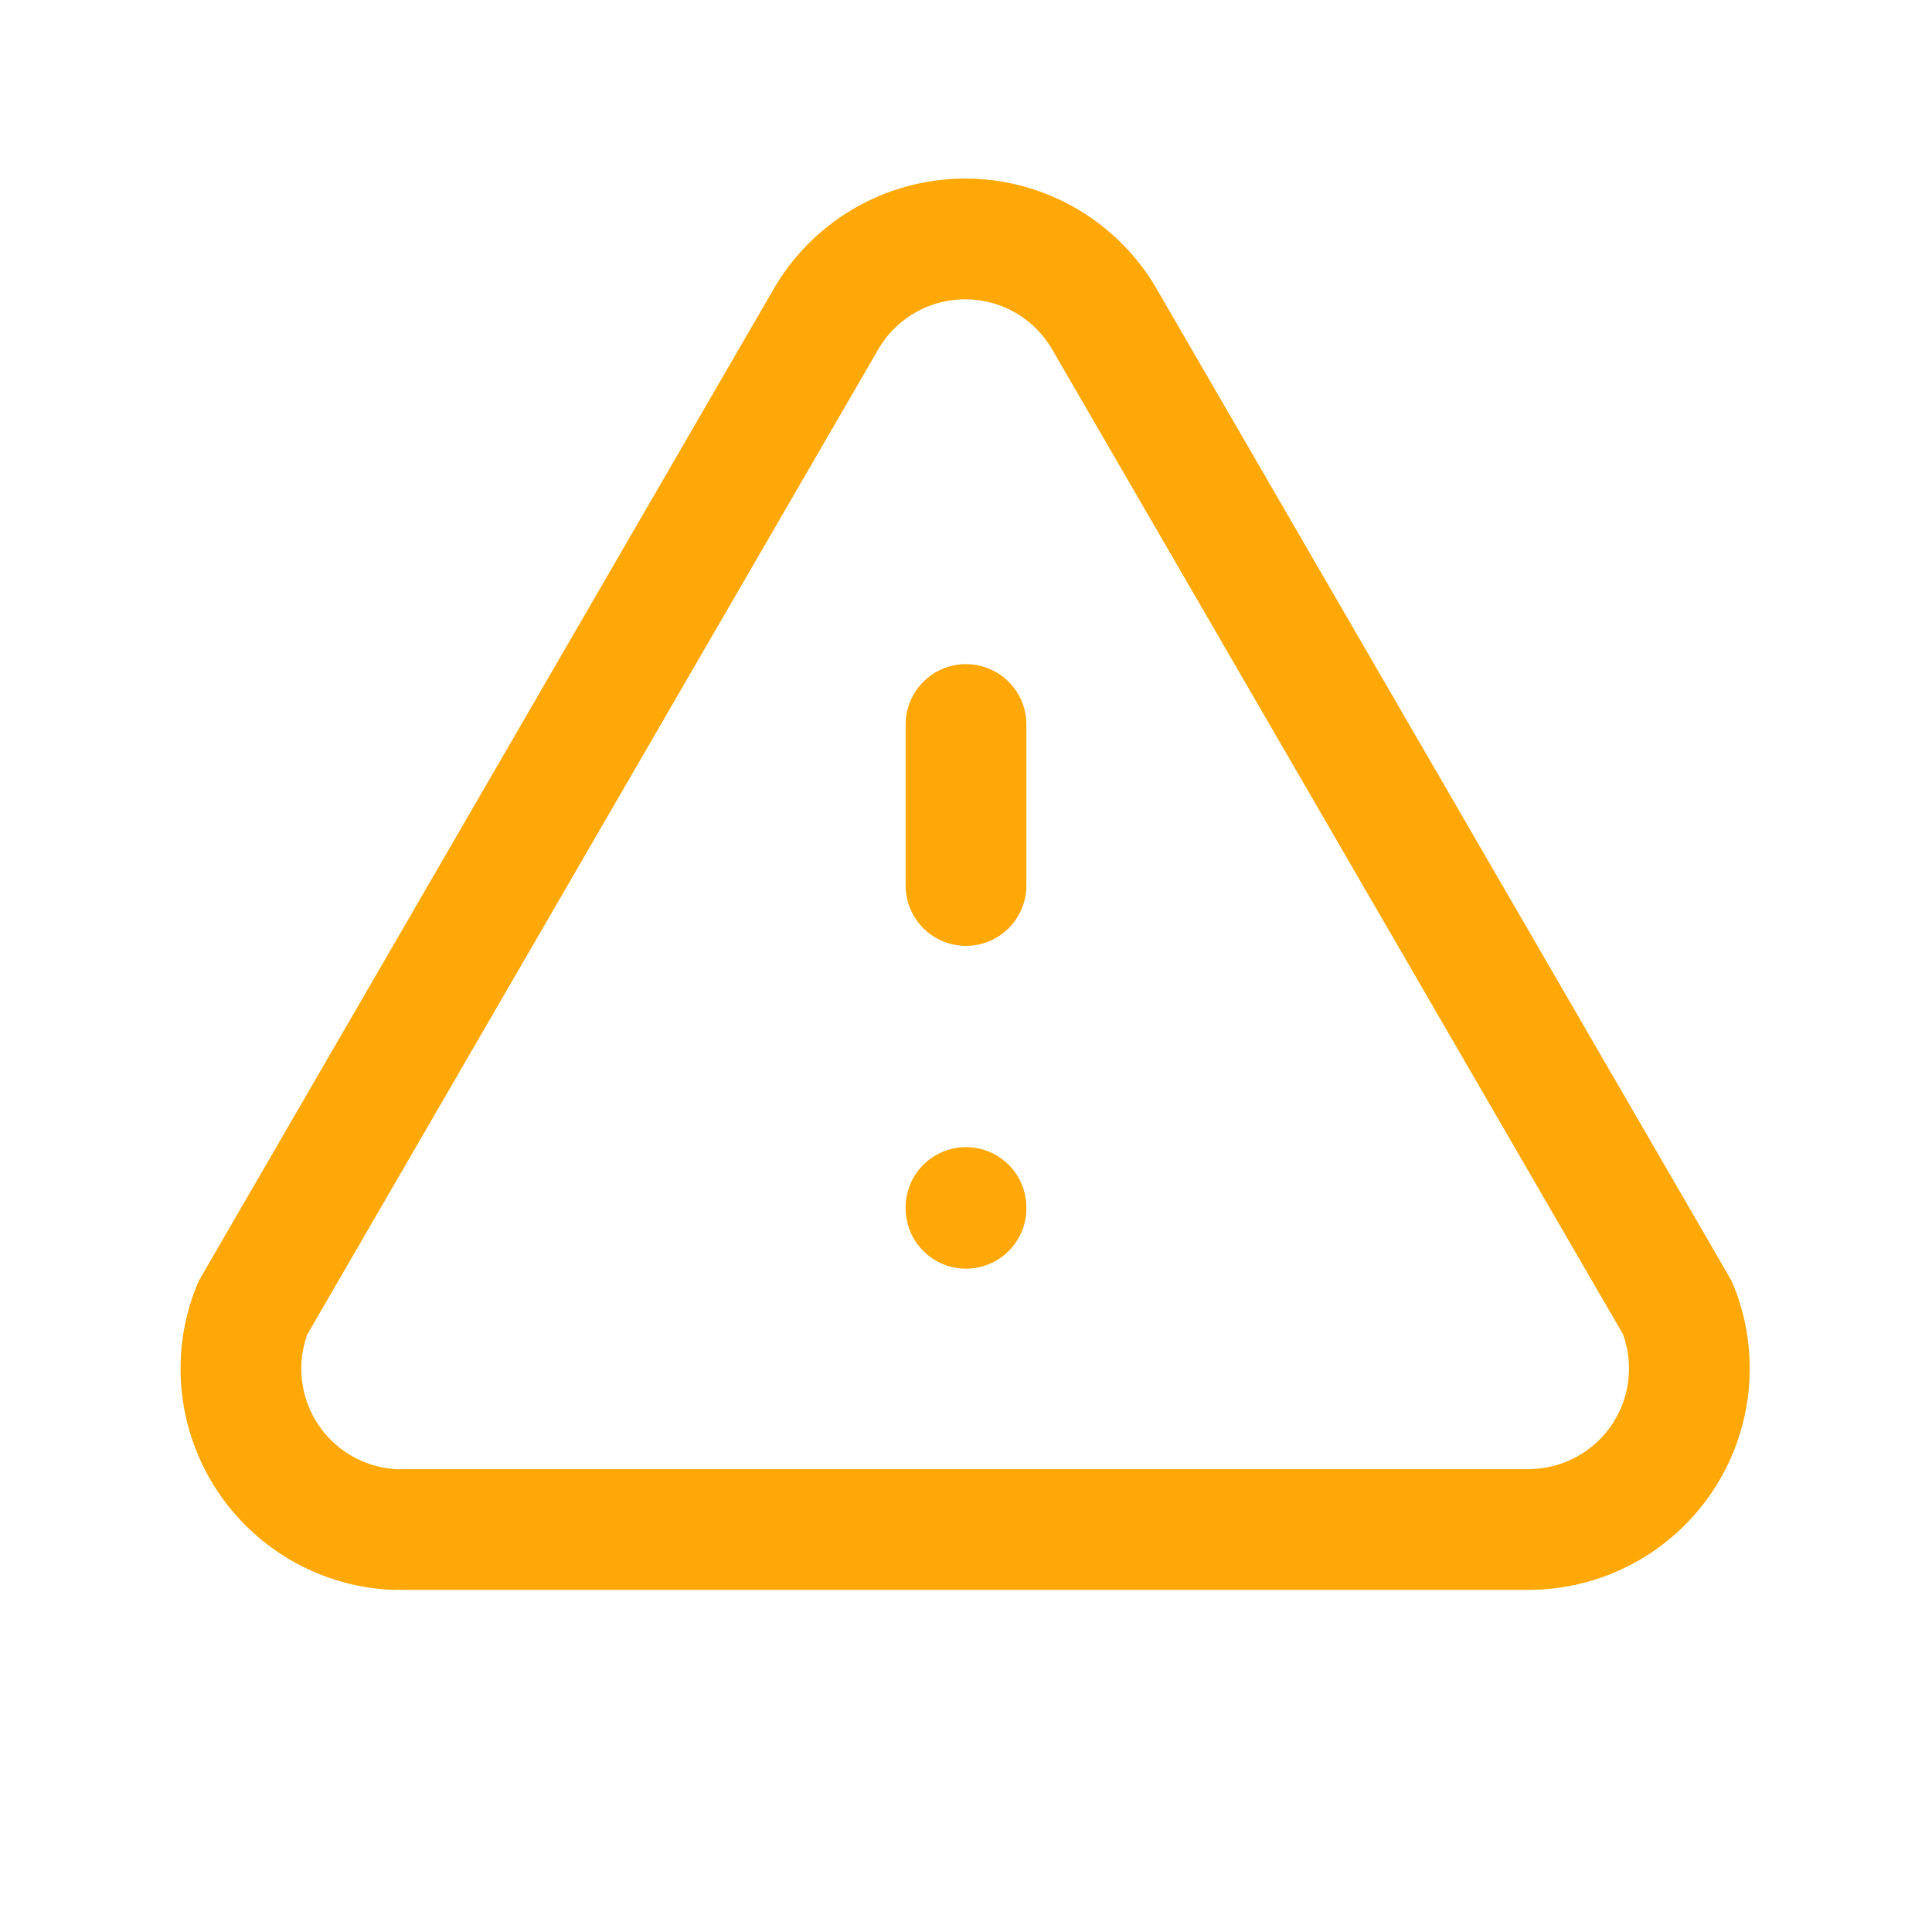
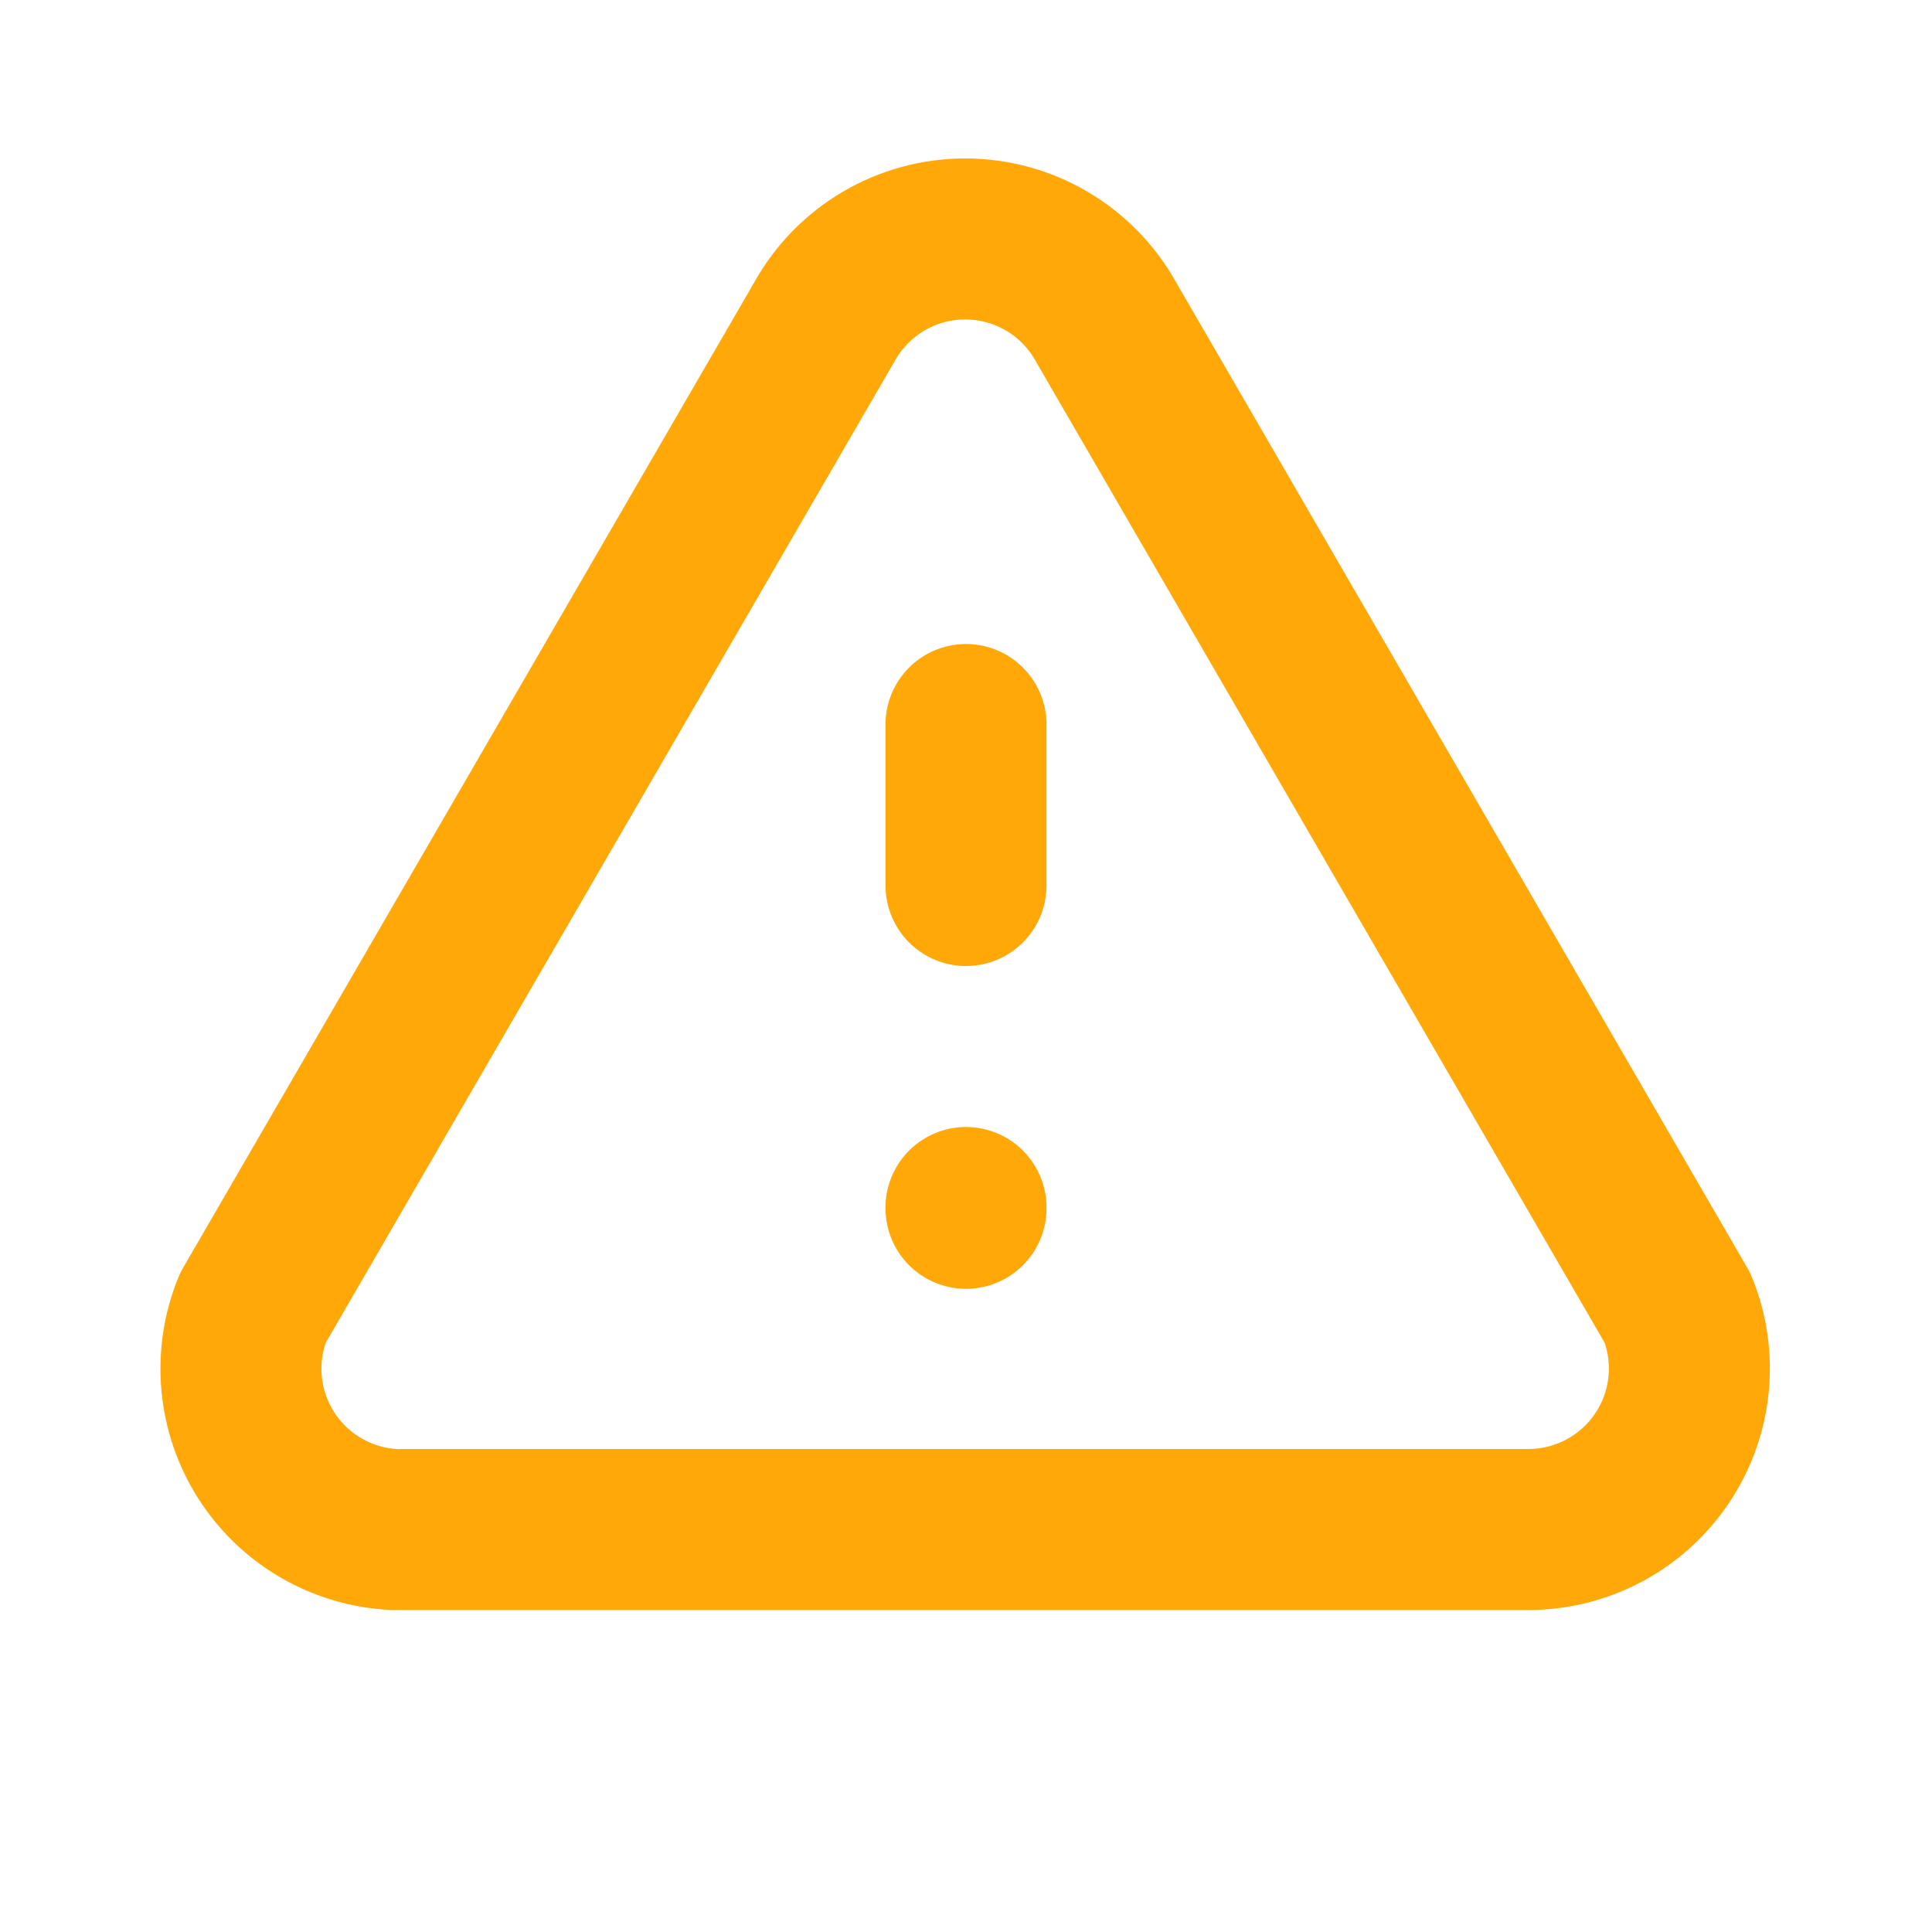
- <svg xmlns="http://www.w3.org/2000/svg" class="icon icon-tabler icon-tabler-alert-triangle" width="20" height="20" viewBox="0 0 24 24" stroke-width="1.5" stroke="#ffa807" fill="none" stroke-linecap="round" stroke-linejoin="round">
+ <svg xmlns="http://www.w3.org/2000/svg" class="icon icon-tabler icon-tabler-alert-triangle" width="20" height="20" viewBox="0 0 24 24" stroke-width="2" stroke="#ffa807" fill="none" stroke-linecap="round" stroke-linejoin="round">
  <path stroke="none" d="M0 0h24v24H0z" fill="none" />
  <path d="M12 9v2m0 4v.01" />
  <path d="M5 19h14a2 2 0 0 0 1.84 -2.75l-7.1 -12.25a2 2 0 0 0 -3.5 0l-7.1 12.25a2 2 0 0 0 1.75 2.75" />
</svg>
